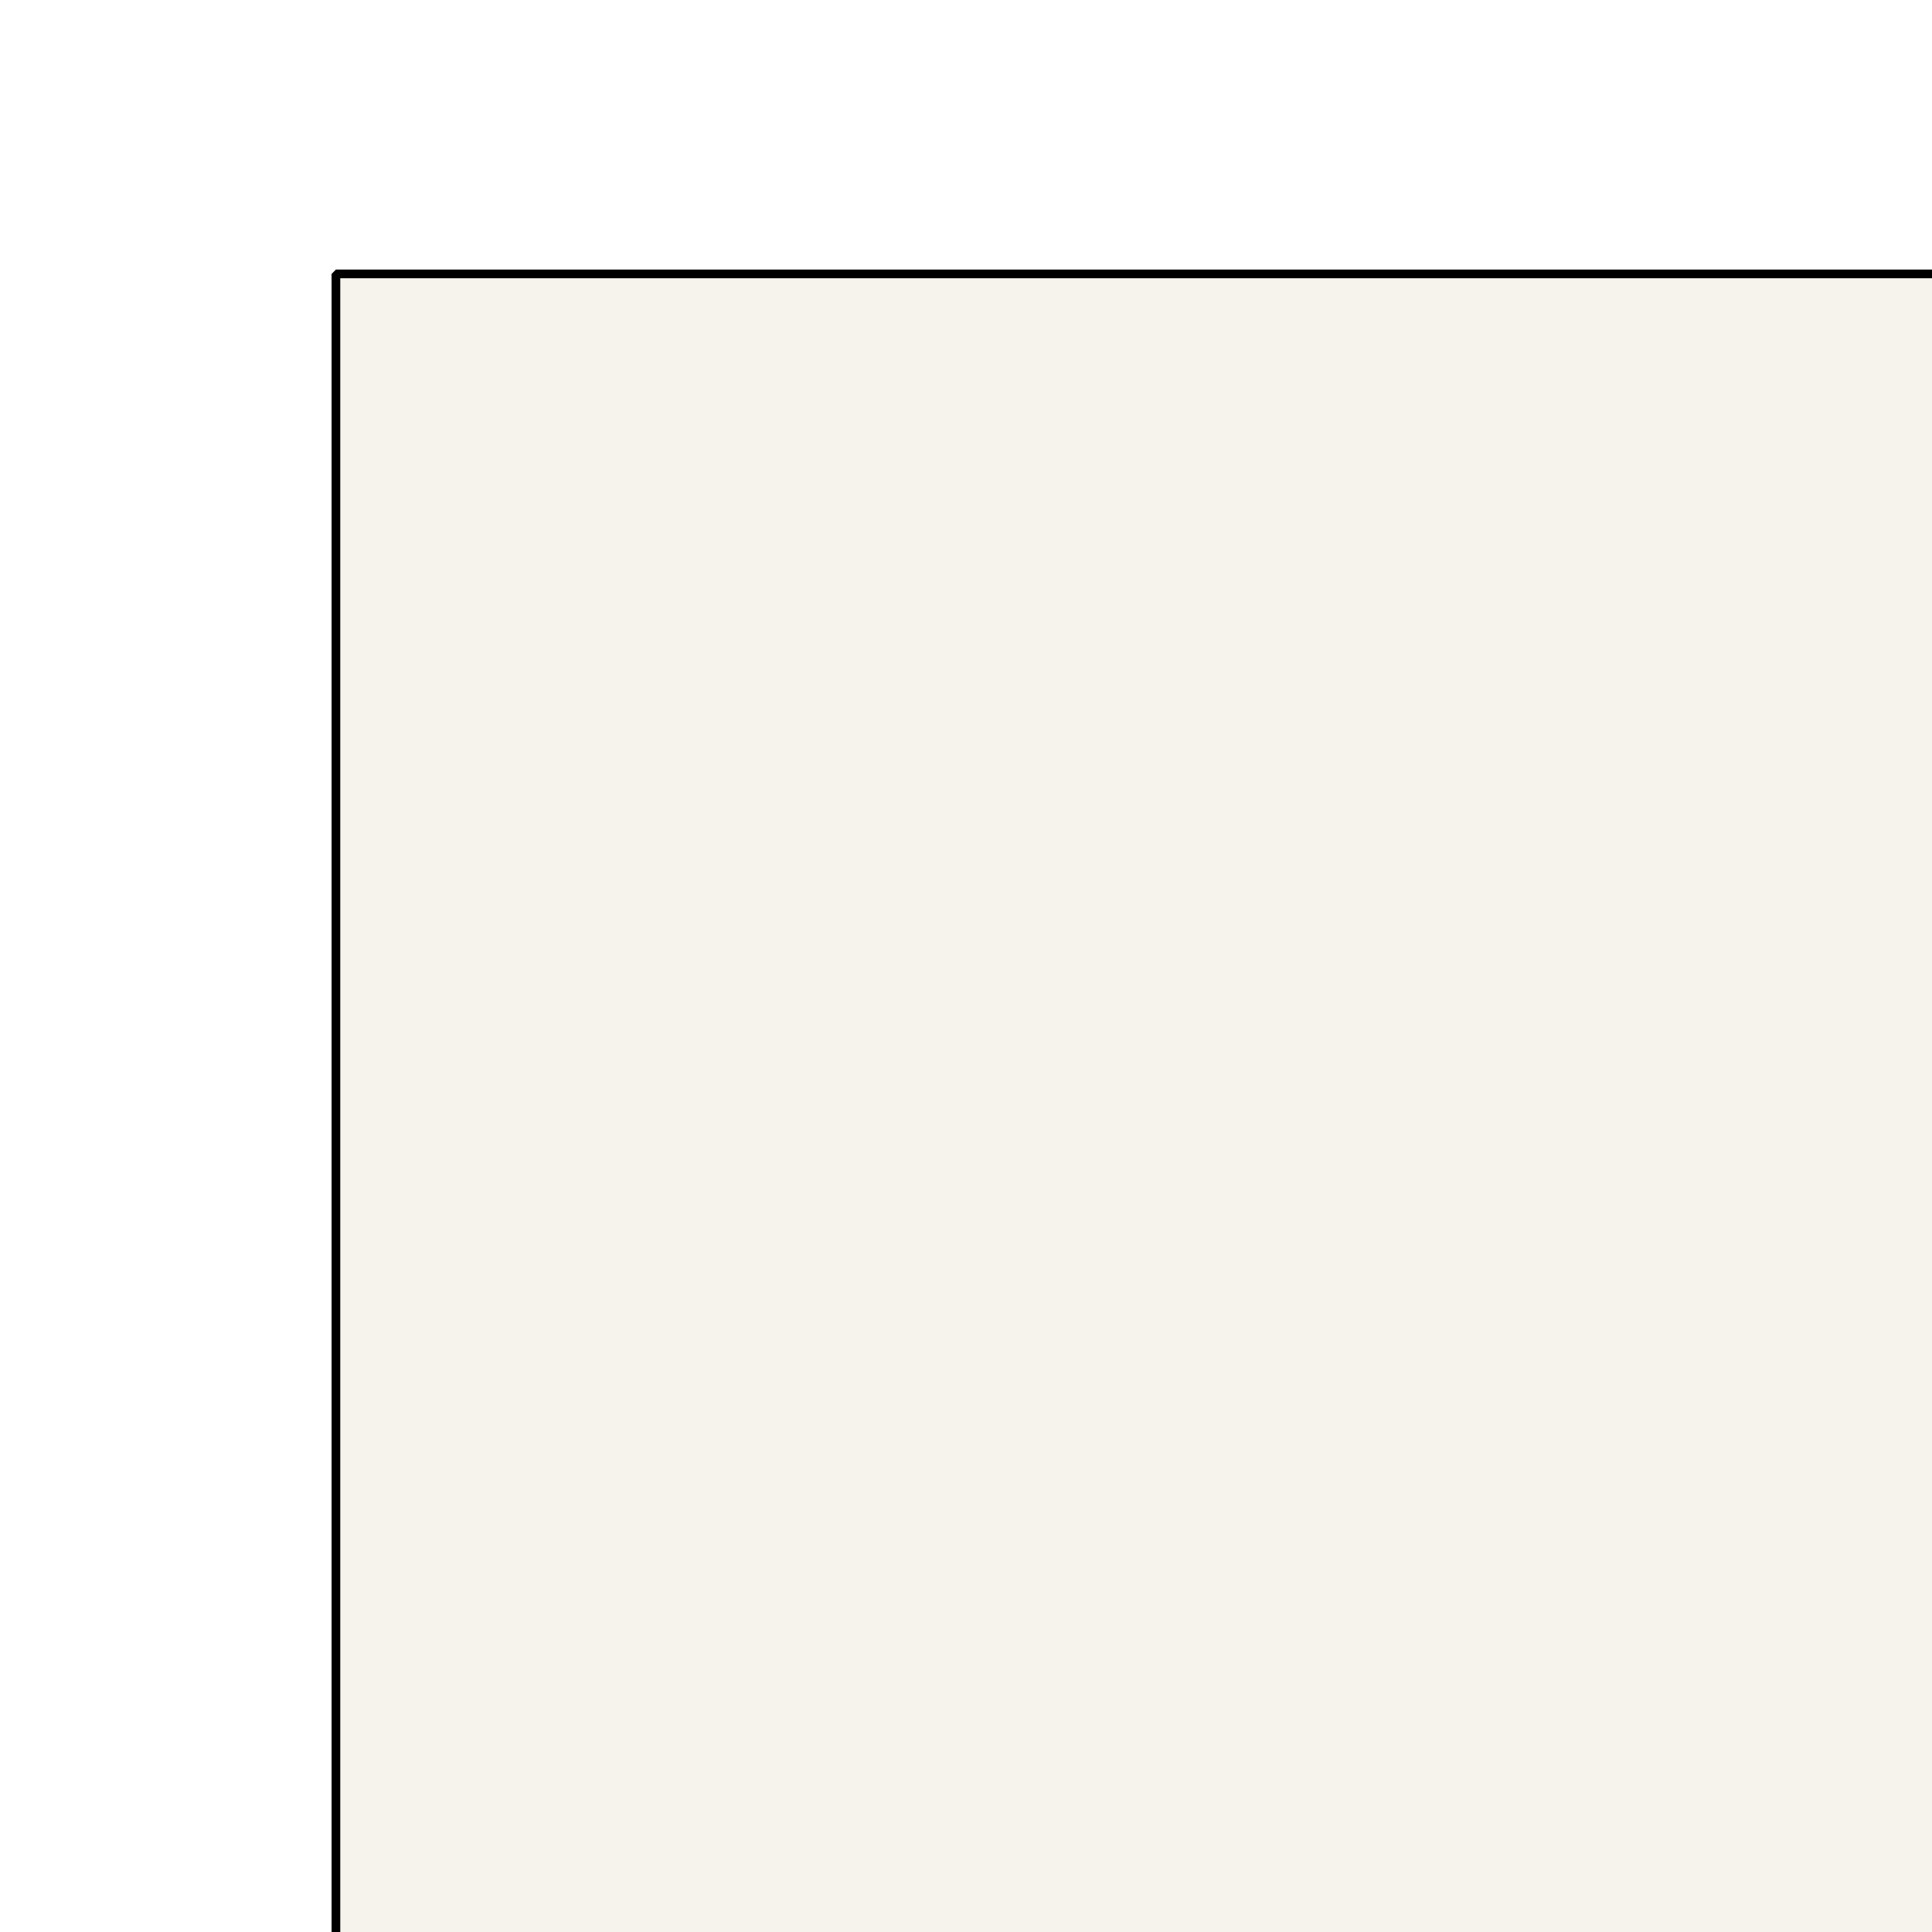
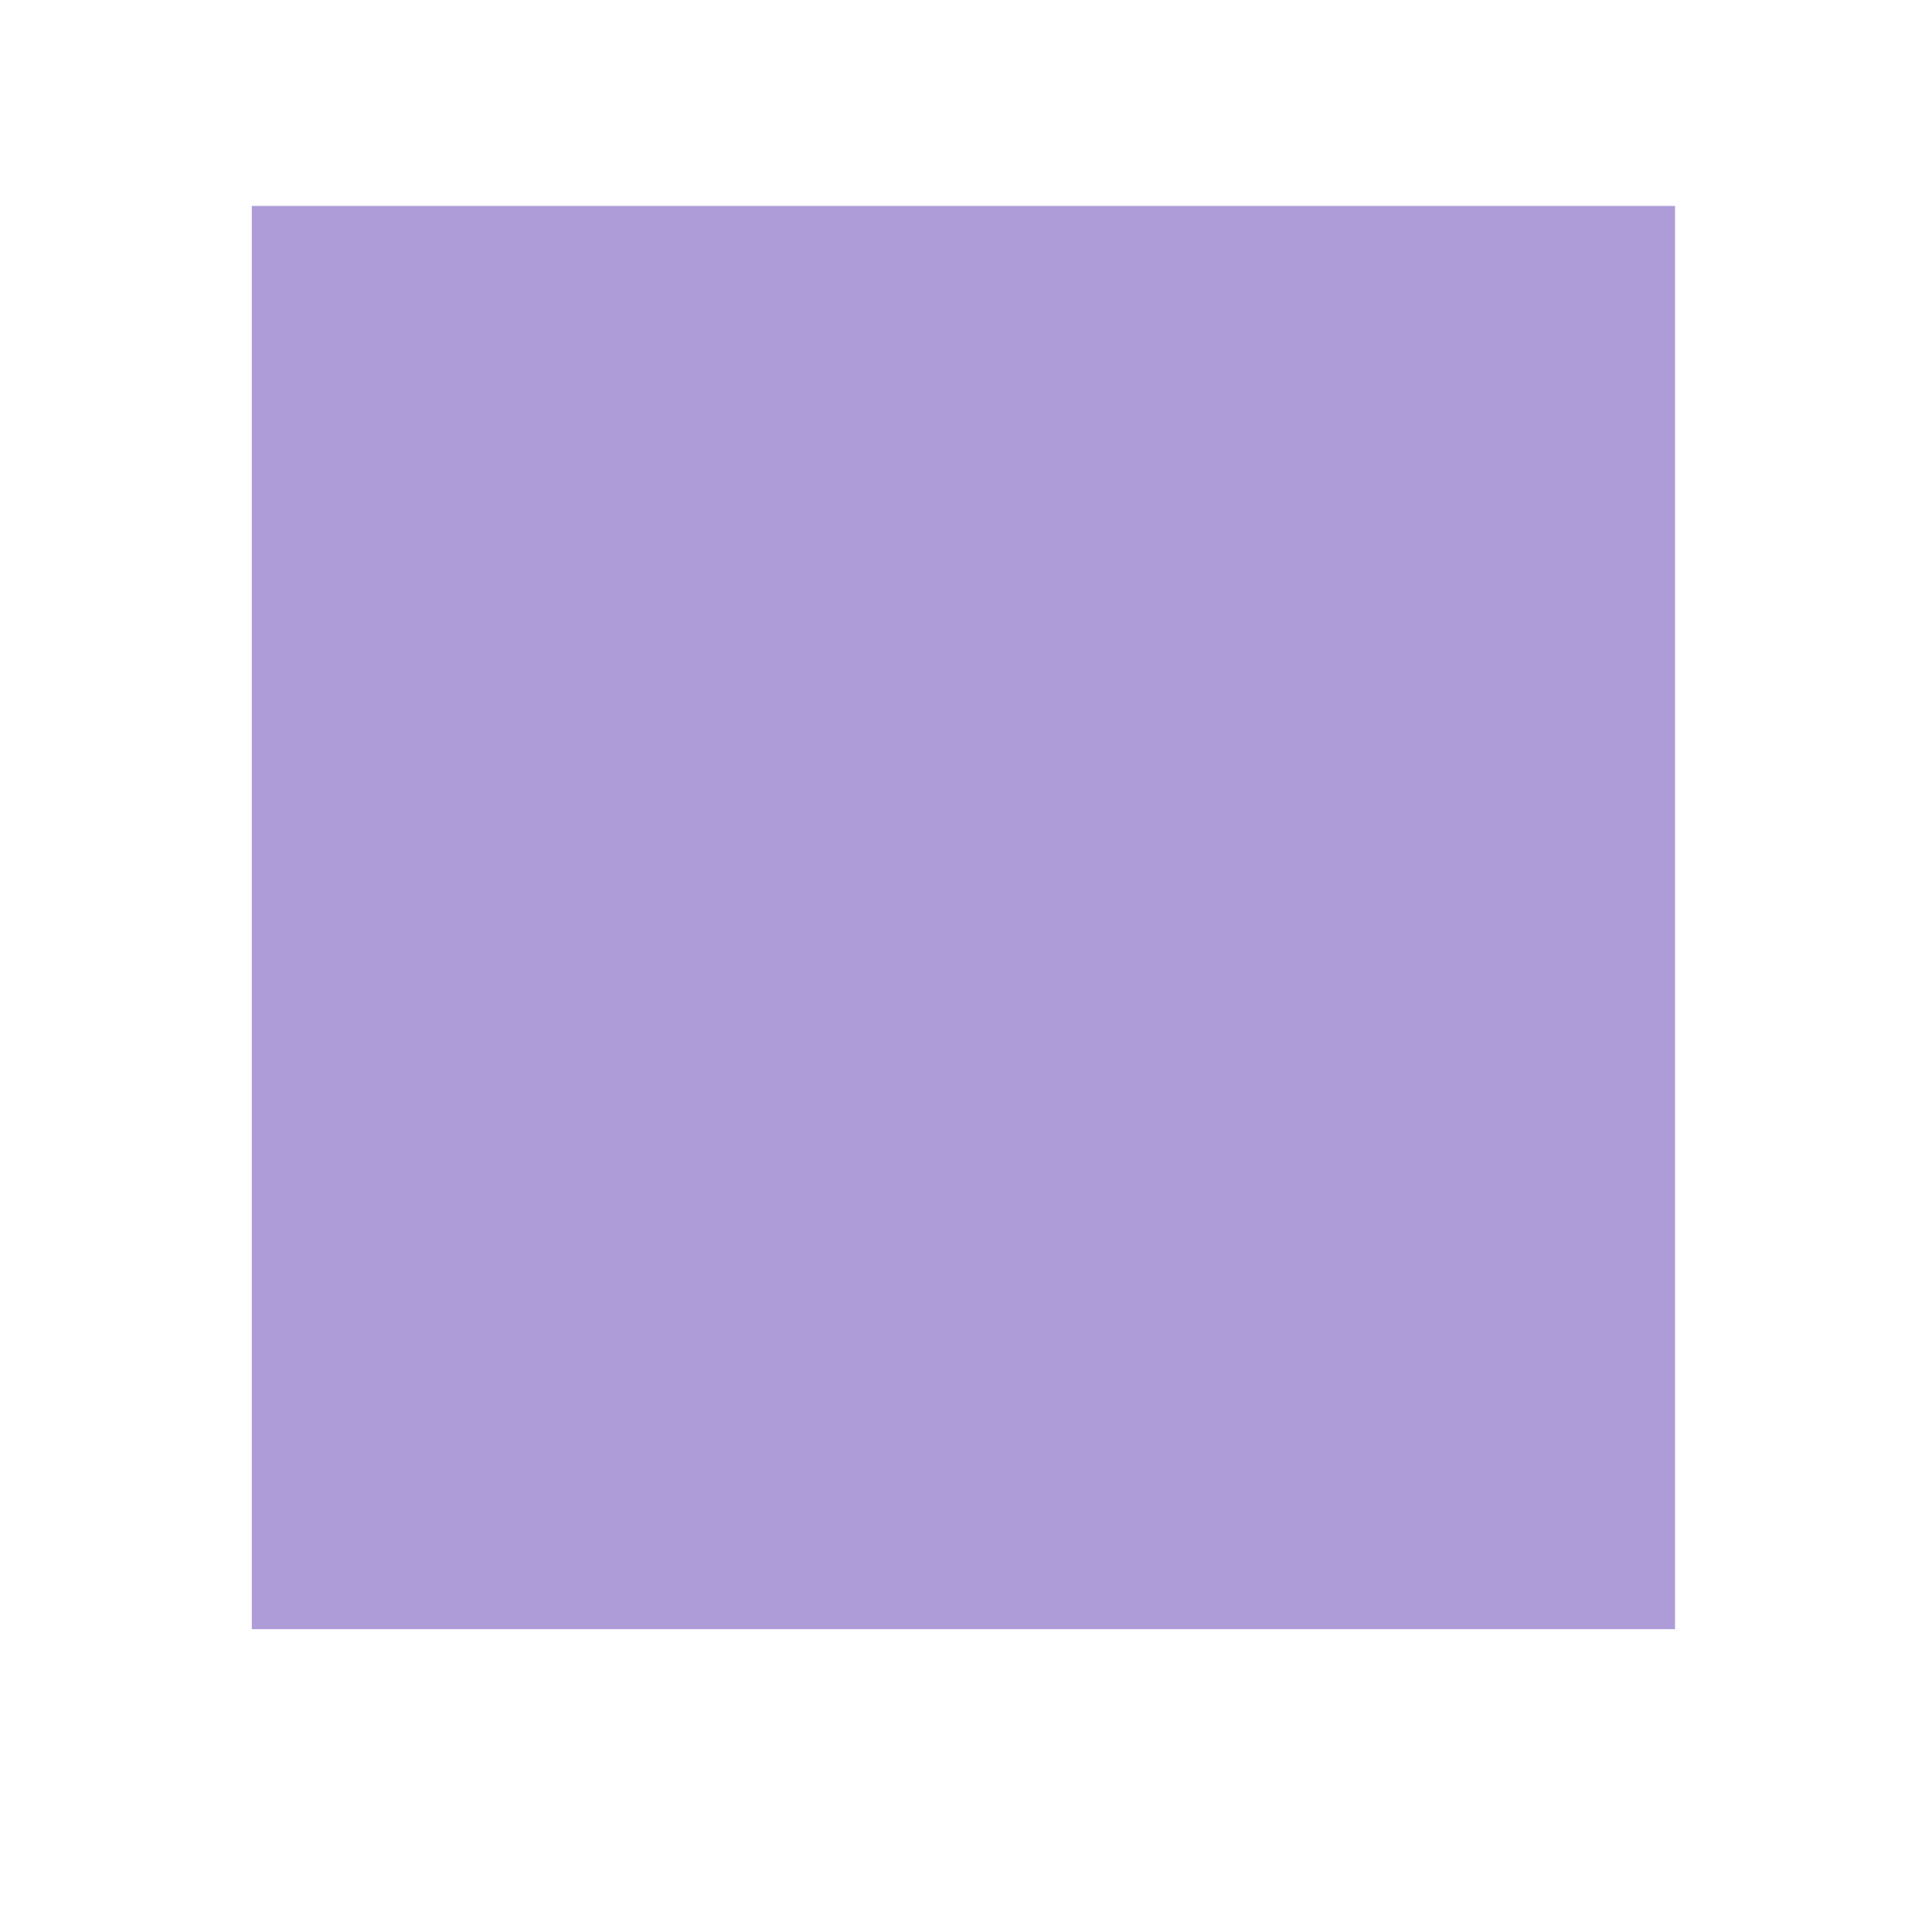
- <svg xmlns="http://www.w3.org/2000/svg" width="222" height="222" viewBox="0 0 222 222" version="1.1">
-   <rect x="38.599" y="31.473" width="222" height="222" style="stroke: rgb(0, 0, 0); fill: rgb(246, 243, 237); stroke-miterlimit: 0;" />
+ <svg xmlns="http://www.w3.org/2000/svg" width="111" height="111" viewBox="0 0 300 300" version="1.1">
+   <rect x="38.599" y="31.473" width="222" height="222" style="stroke: rgb(255, 255, 255); fill: rgb(173, 156, 216); stroke-miterlimit: 0;" />
</svg>
